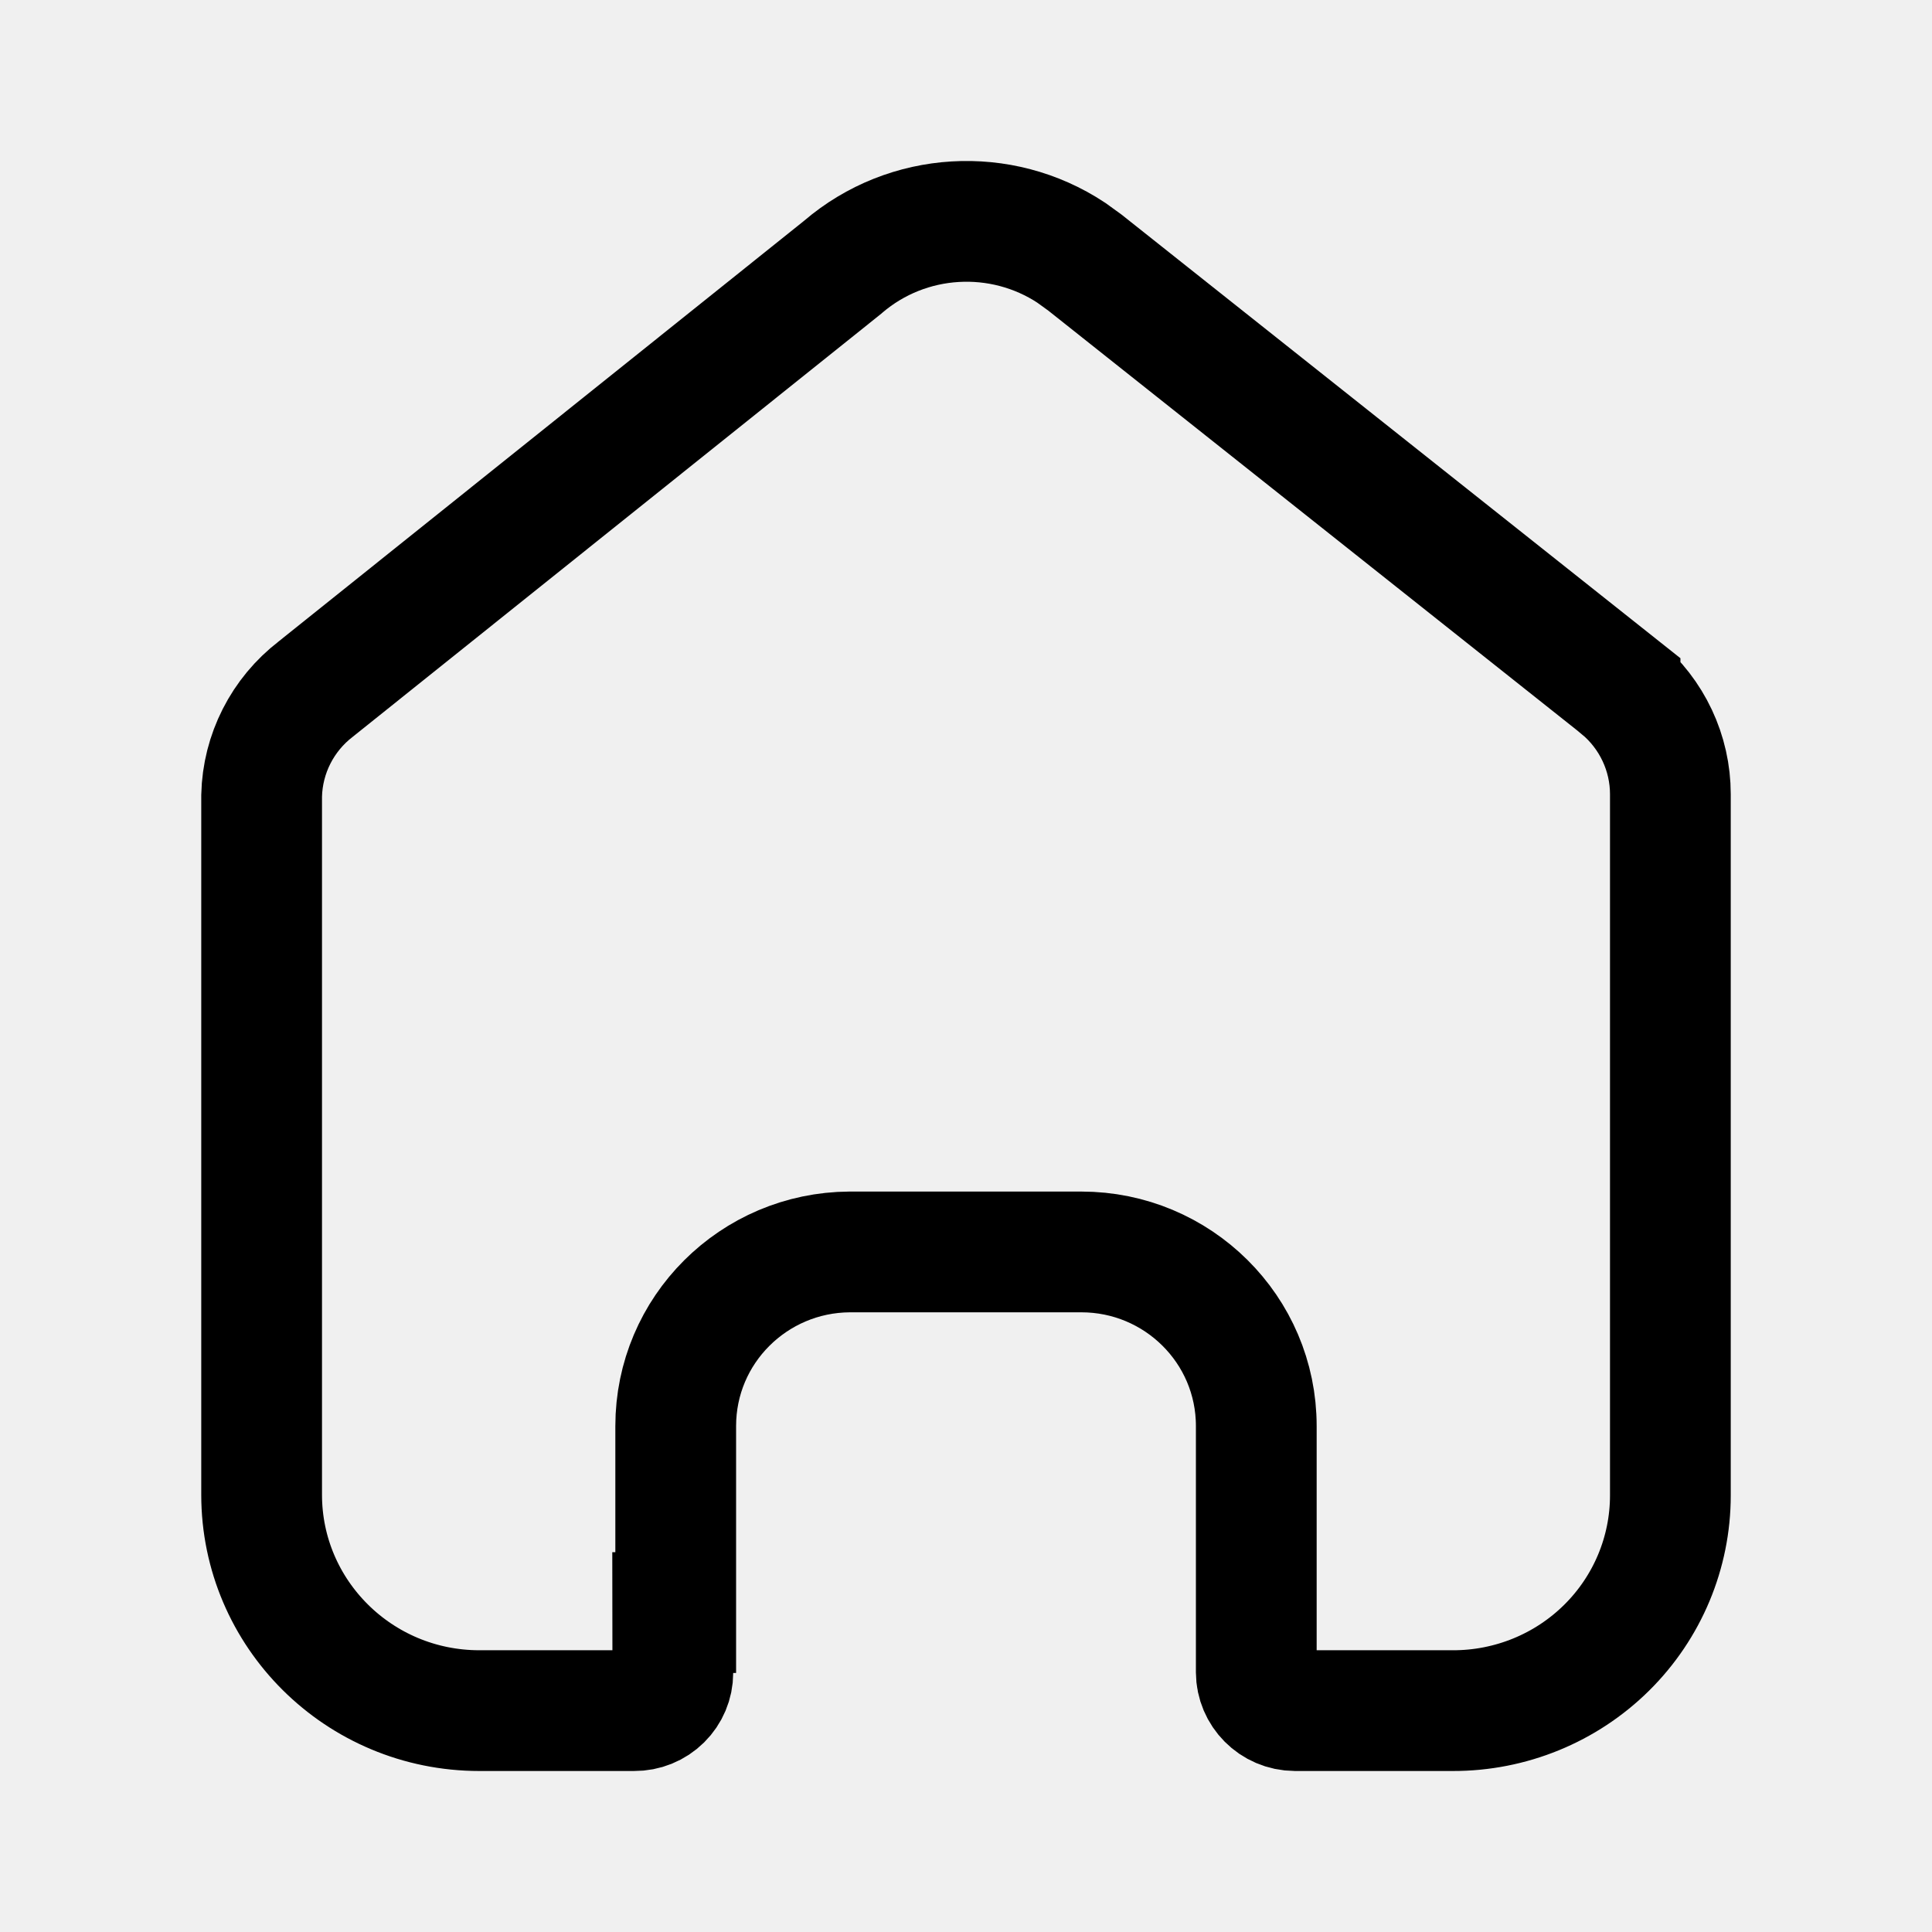
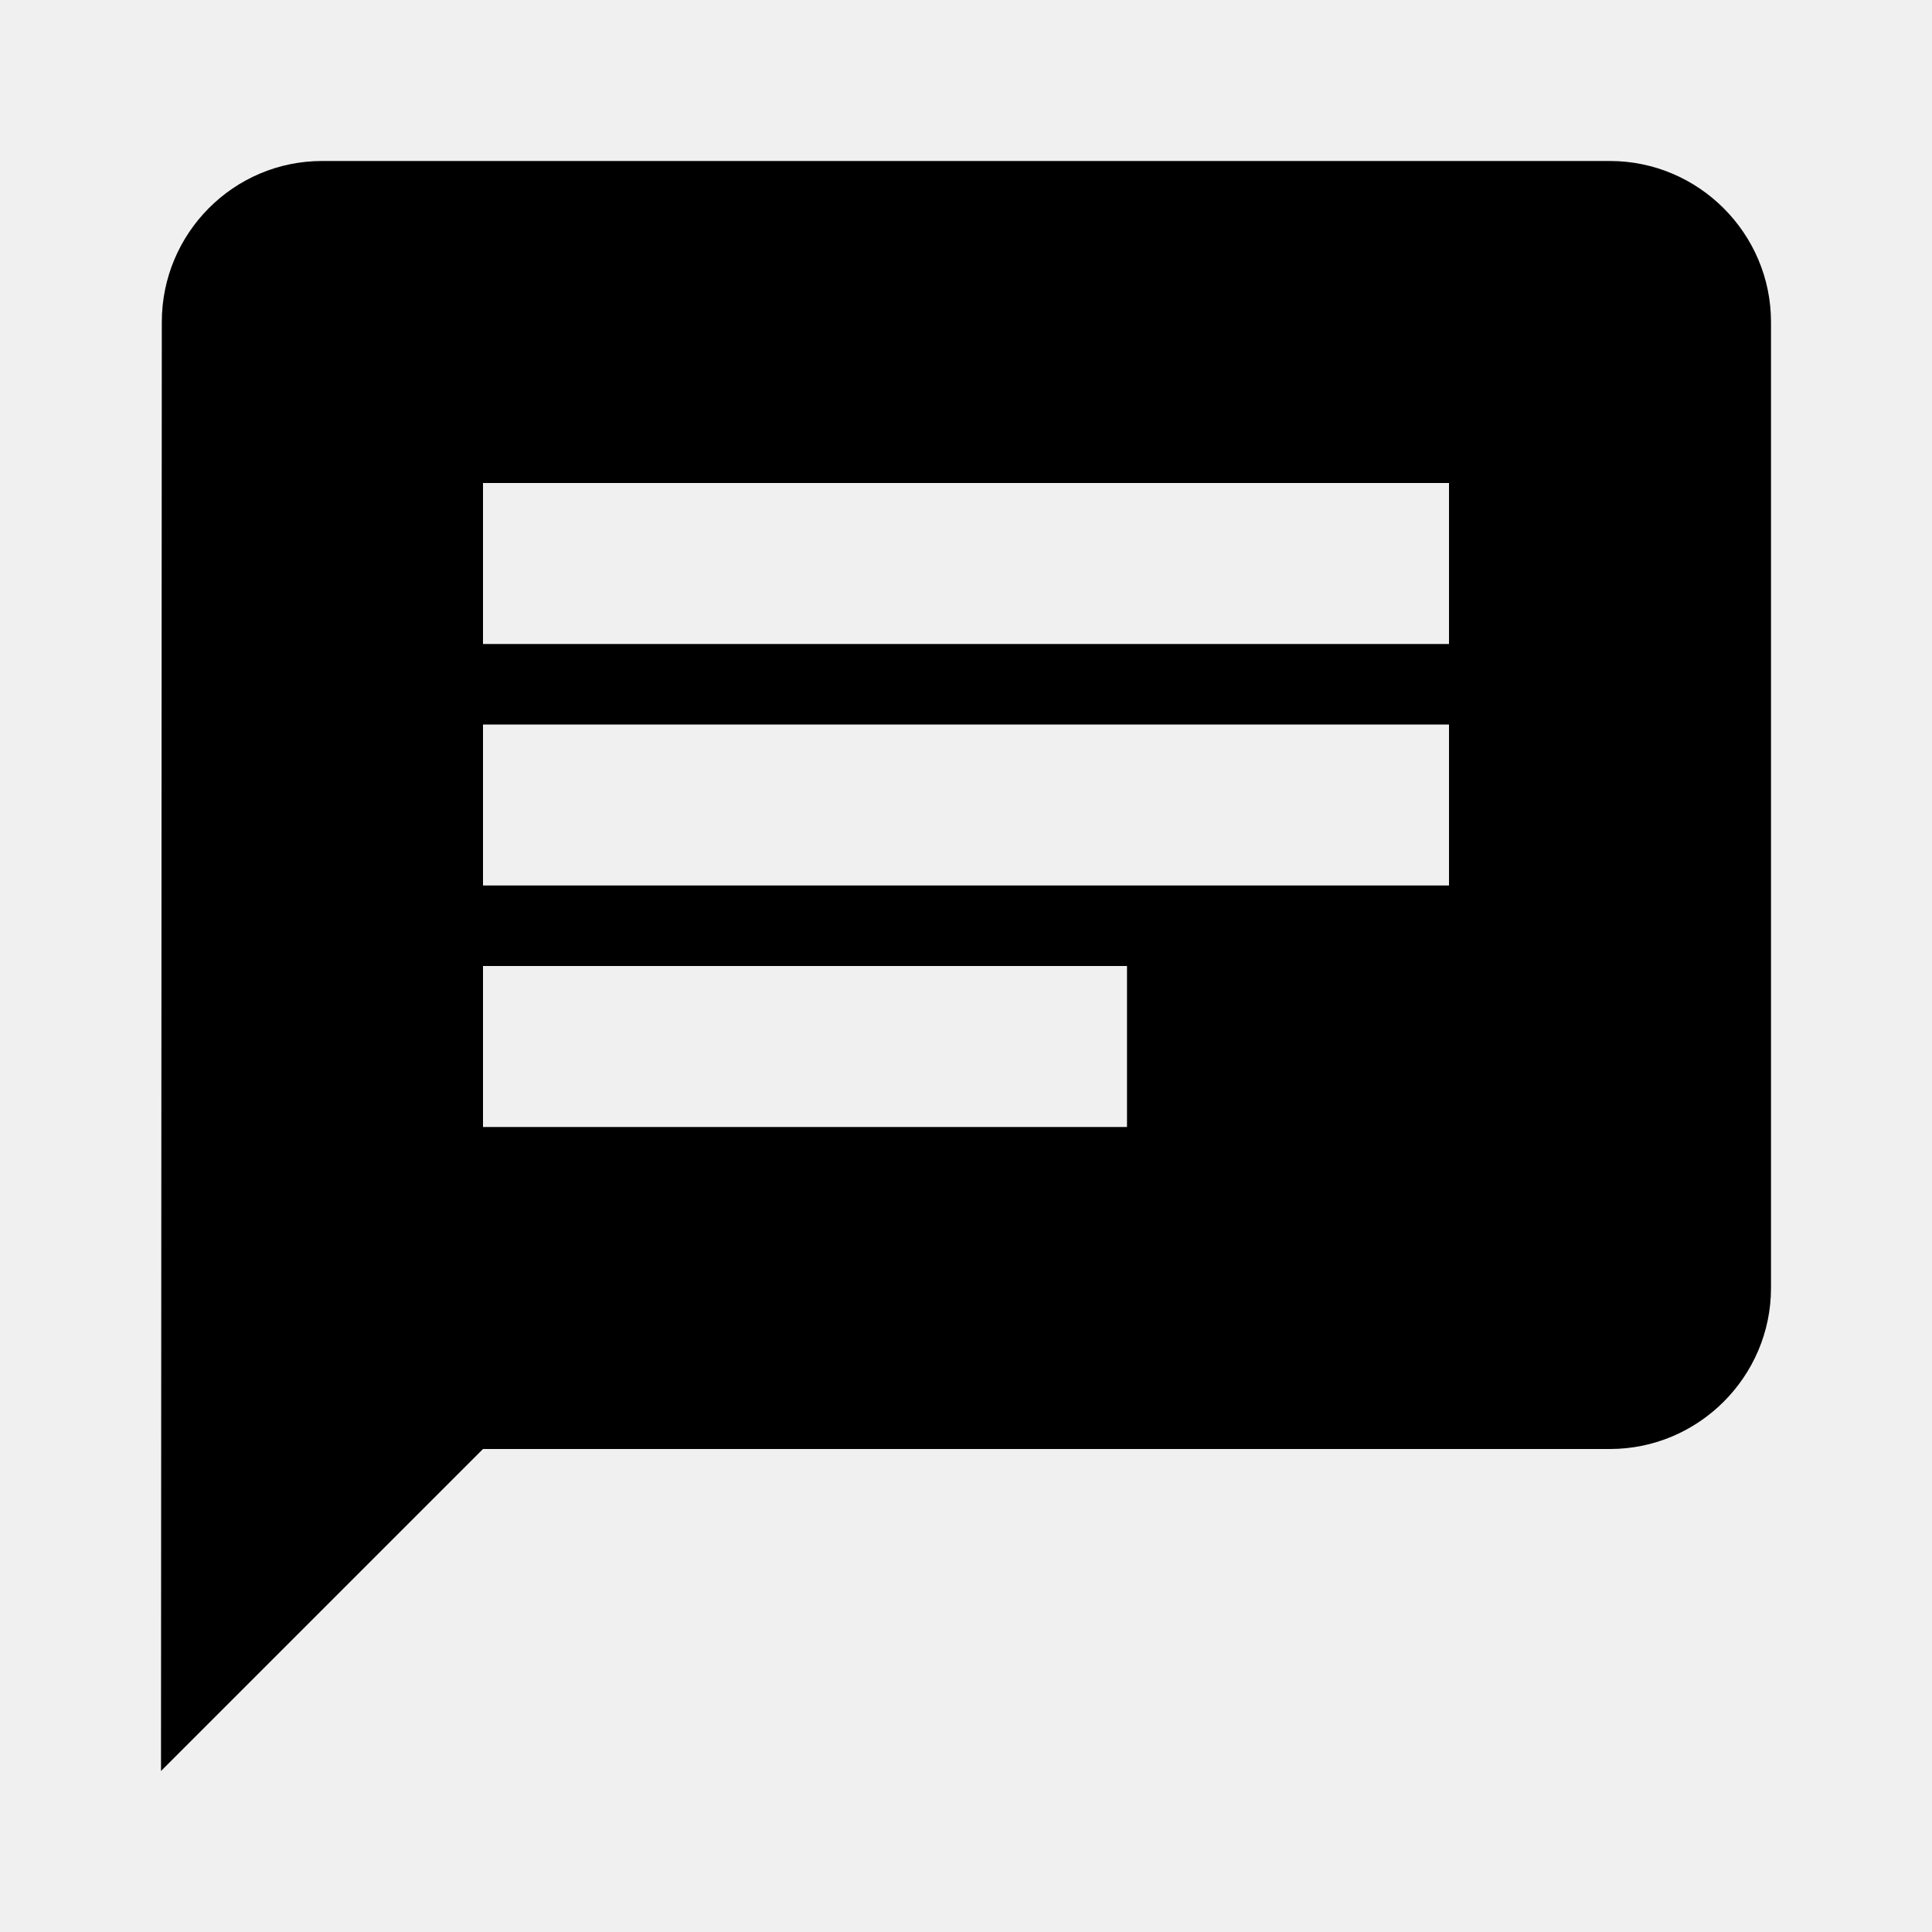
<svg xmlns="http://www.w3.org/2000/svg" width="24" height="24" viewBox="0 0 24 24" fill="none">
-   <path d="M10.473 3.315C11.276 2.628 12.437 2.565 13.307 3.139L13.477 3.262L20.125 8.539V8.54C20.522 8.869 20.75 9.356 20.75 9.866V18.577C20.75 19.285 20.466 19.966 19.959 20.468C19.452 20.97 18.764 21.252 18.046 21.25H16.088C15.816 21.248 15.607 21.03 15.606 20.773V17.715C15.606 16.515 14.628 15.552 13.433 15.552H10.554C9.364 15.559 8.394 16.52 8.394 17.715V20.032H8.357L8.358 20.782C8.358 20.905 8.308 21.024 8.219 21.112C8.129 21.201 8.007 21.251 7.878 21.25H5.956C4.456 21.25 3.25 20.044 3.25 18.568V9.884C3.262 9.365 3.509 8.877 3.925 8.558L3.93 8.554L3.936 8.549L10.454 3.331L10.464 3.323L10.473 3.315Z" stroke="currentColor" stroke-width="1.5" />
+   <g clip-path="url(#clip0_6_8527)">
+     <path d="M20 2H4C2.9 2 2.01 2.9 2.01 4L2 22L6 18H20C21.1 18 22 17.1 22 16V4C22 2.9 21.1 2 20 2ZM6 9H18V11H6V9ZM14 14H6V12H14V14ZM18 8H6V6H18V8Z" fill="currentColor" />
+   </g>
+   <defs>
+     <clipPath id="clip0_6_8527">
+       <rect width="24" height="24" fill="white" />
+     </clipPath>
+   </defs>
</svg>
